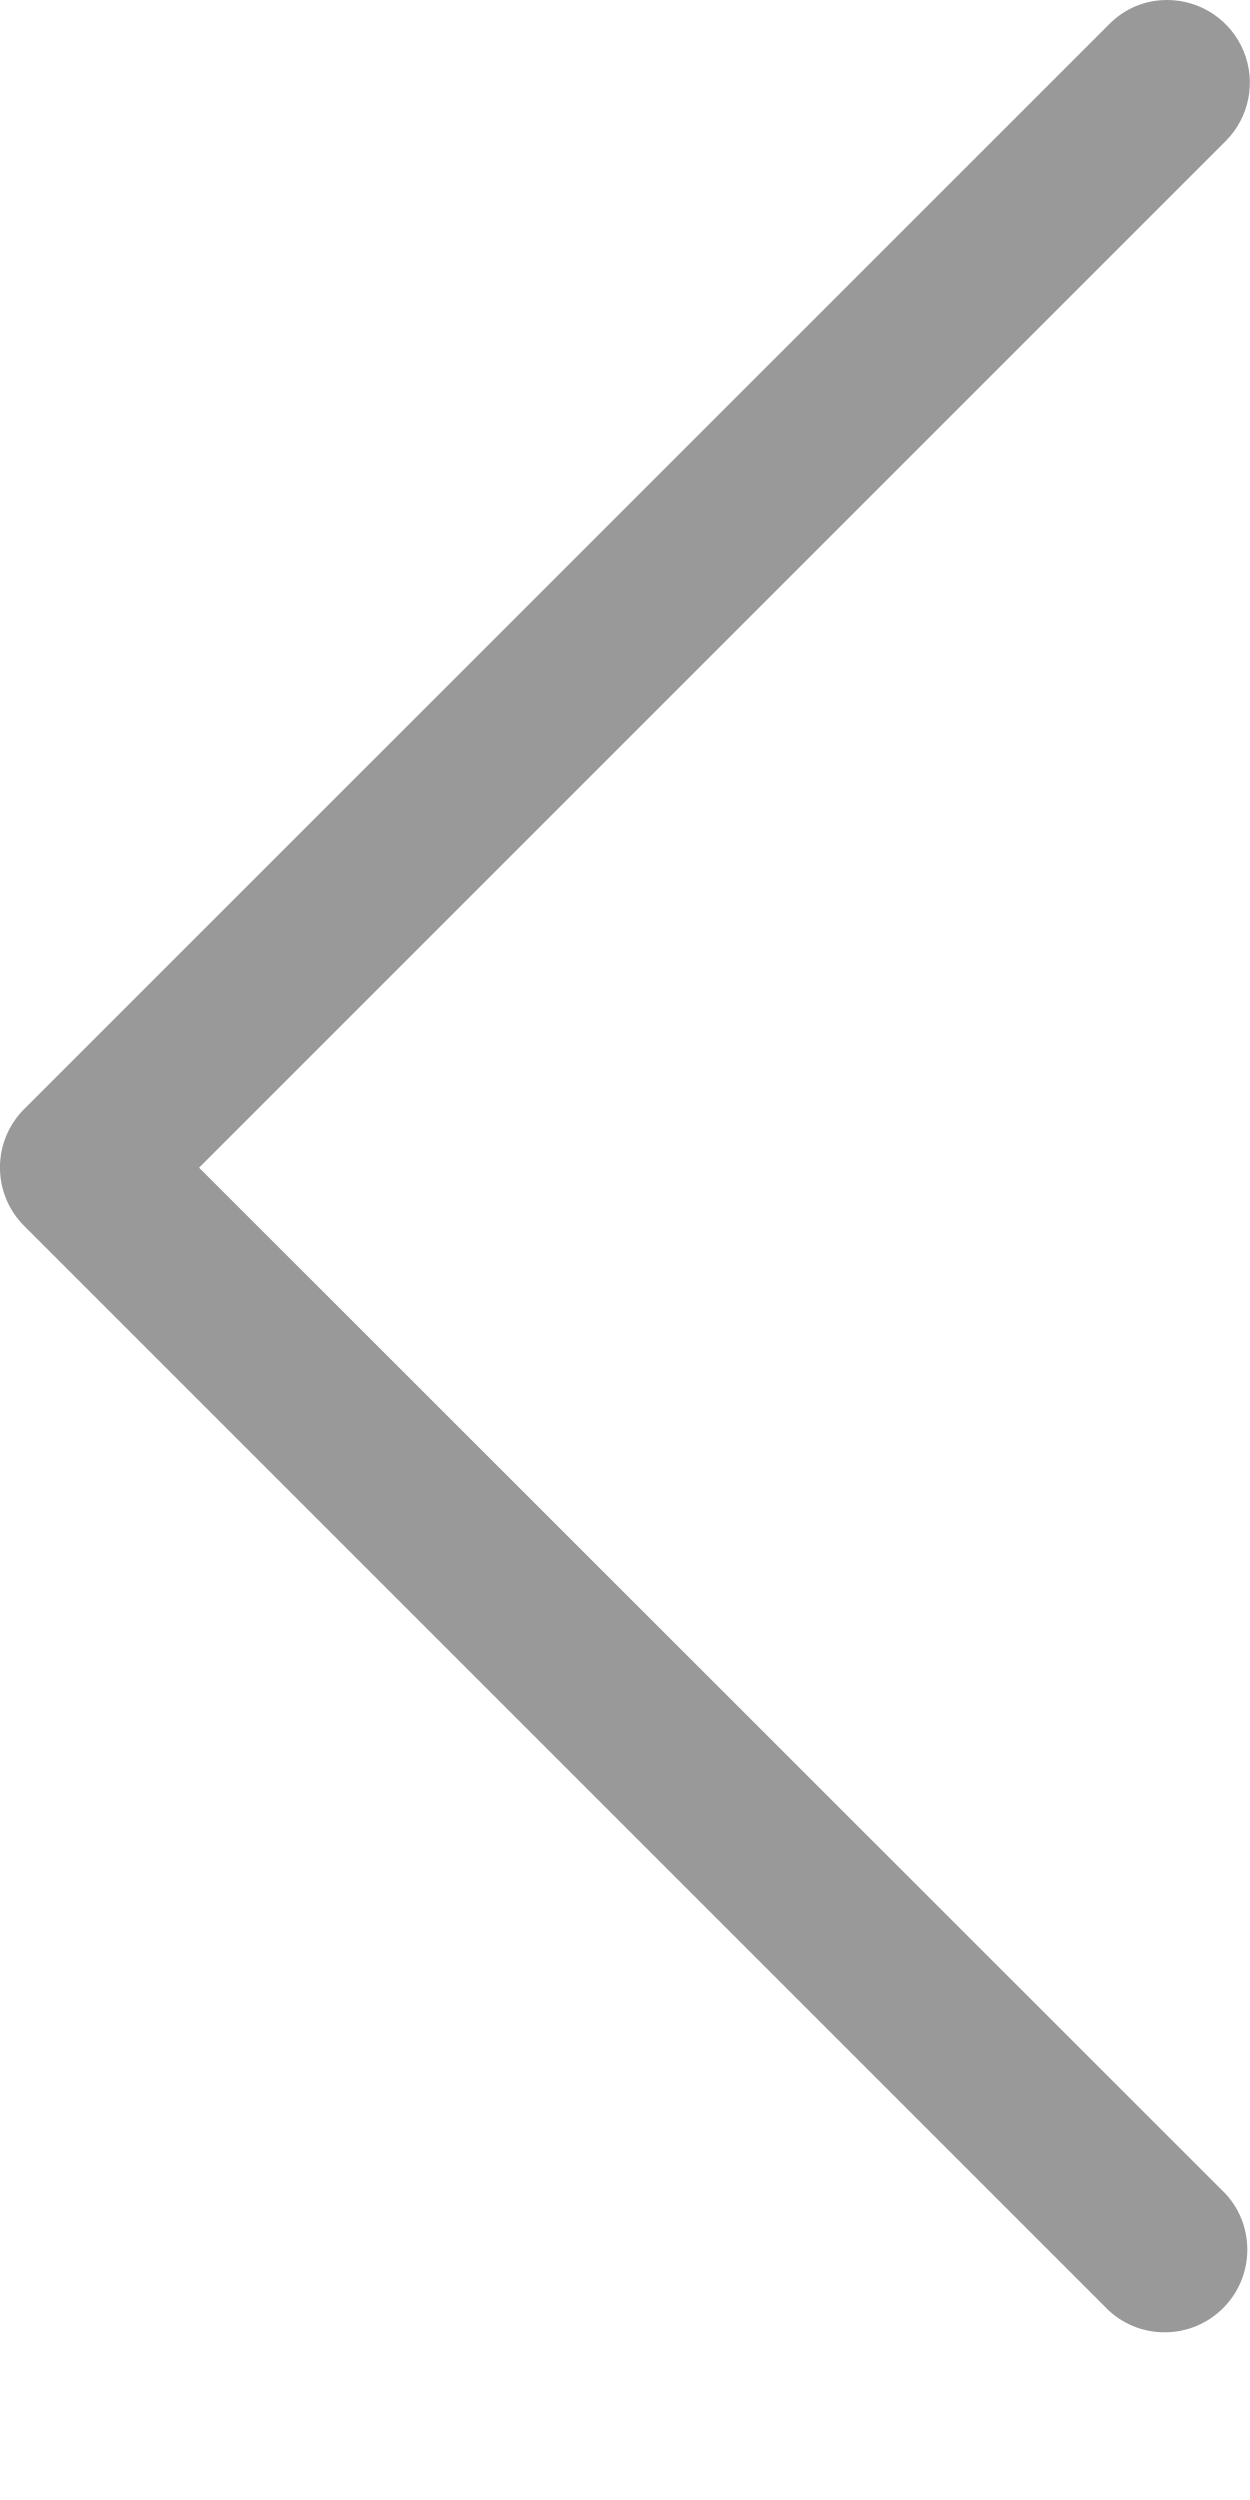
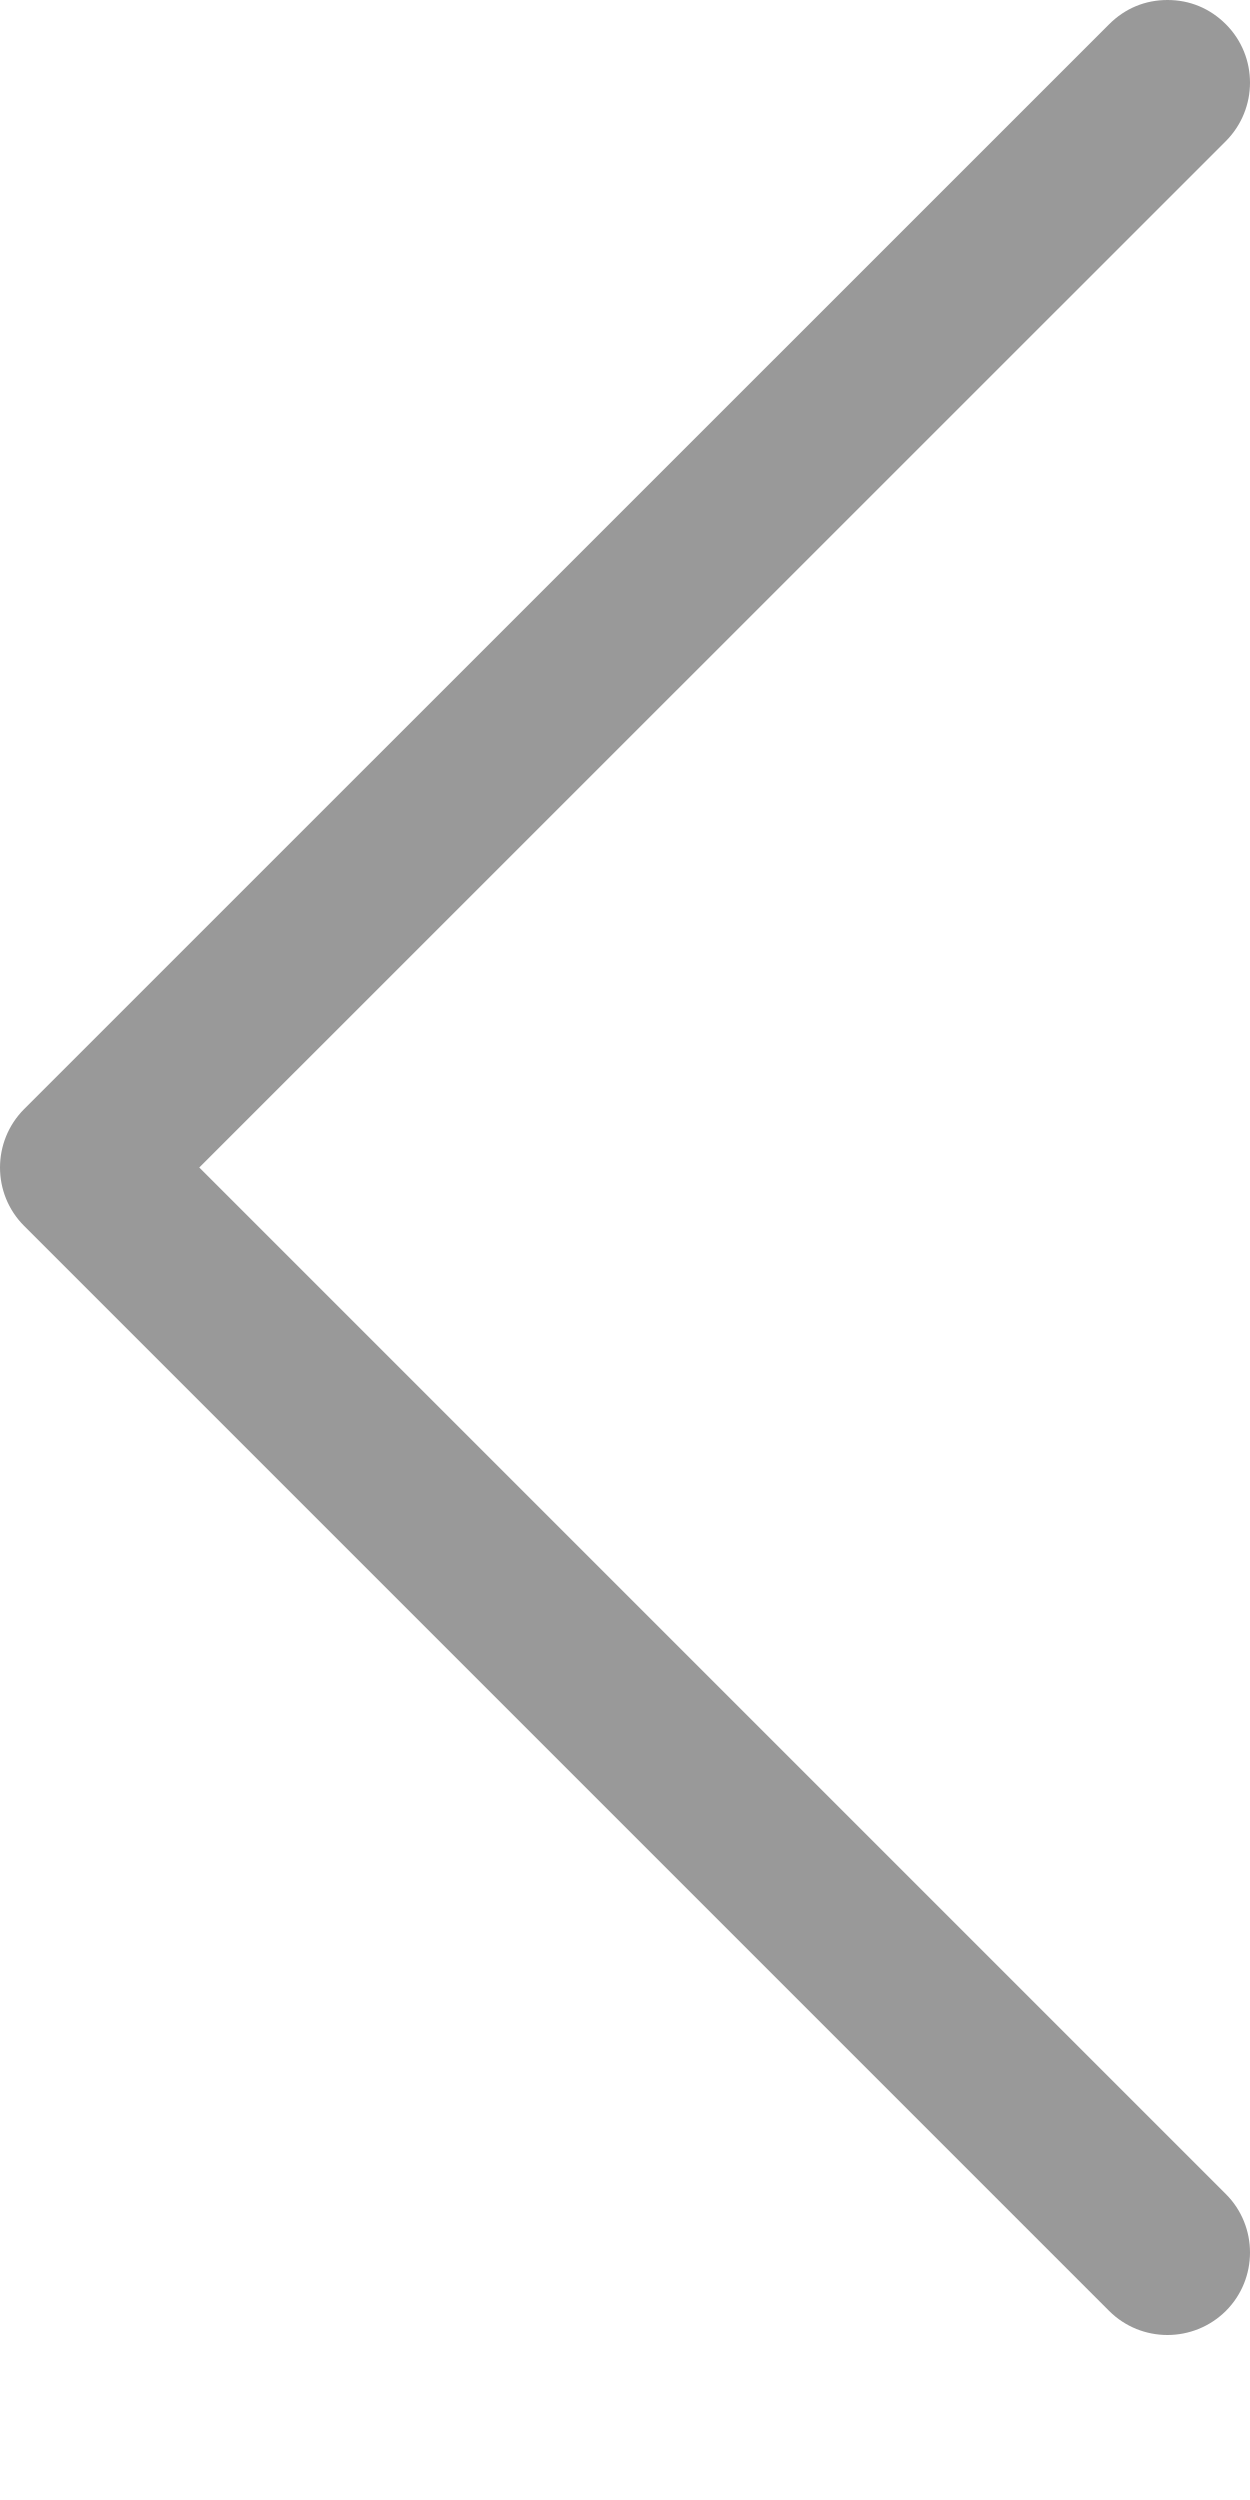
- <svg xmlns="http://www.w3.org/2000/svg" width="7" height="14" fill="none">
-   <path d="M6.211.136A.451.451 0 016.538 0a.463.463 0 01.327.789l-5.75 5.75 5.75 5.748a.463.463 0 01-.654.654L.135 6.865a.463.463 0 010-.654L6.211.136z" fill="#999" />
+ <svg xmlns="http://www.w3.org/2000/svg" width="7" height="14" viewBox="0 0 7 14" fill="none">
+   <path d="M6.211 0.136C6.301 0.046 6.414 0 6.538 0C6.662 0 6.775 0.046 6.865 0.136C7.045 0.316 7.045 0.609 6.865 0.79L1.116 6.538L6.865 12.287C7.045 12.467 7.045 12.761 6.865 12.941C6.684 13.121 6.391 13.121 6.211 12.941L0.135 6.865C-0.045 6.685 -0.045 6.392 0.135 6.211L6.211 0.136Z" fill="#999999" />
</svg>
